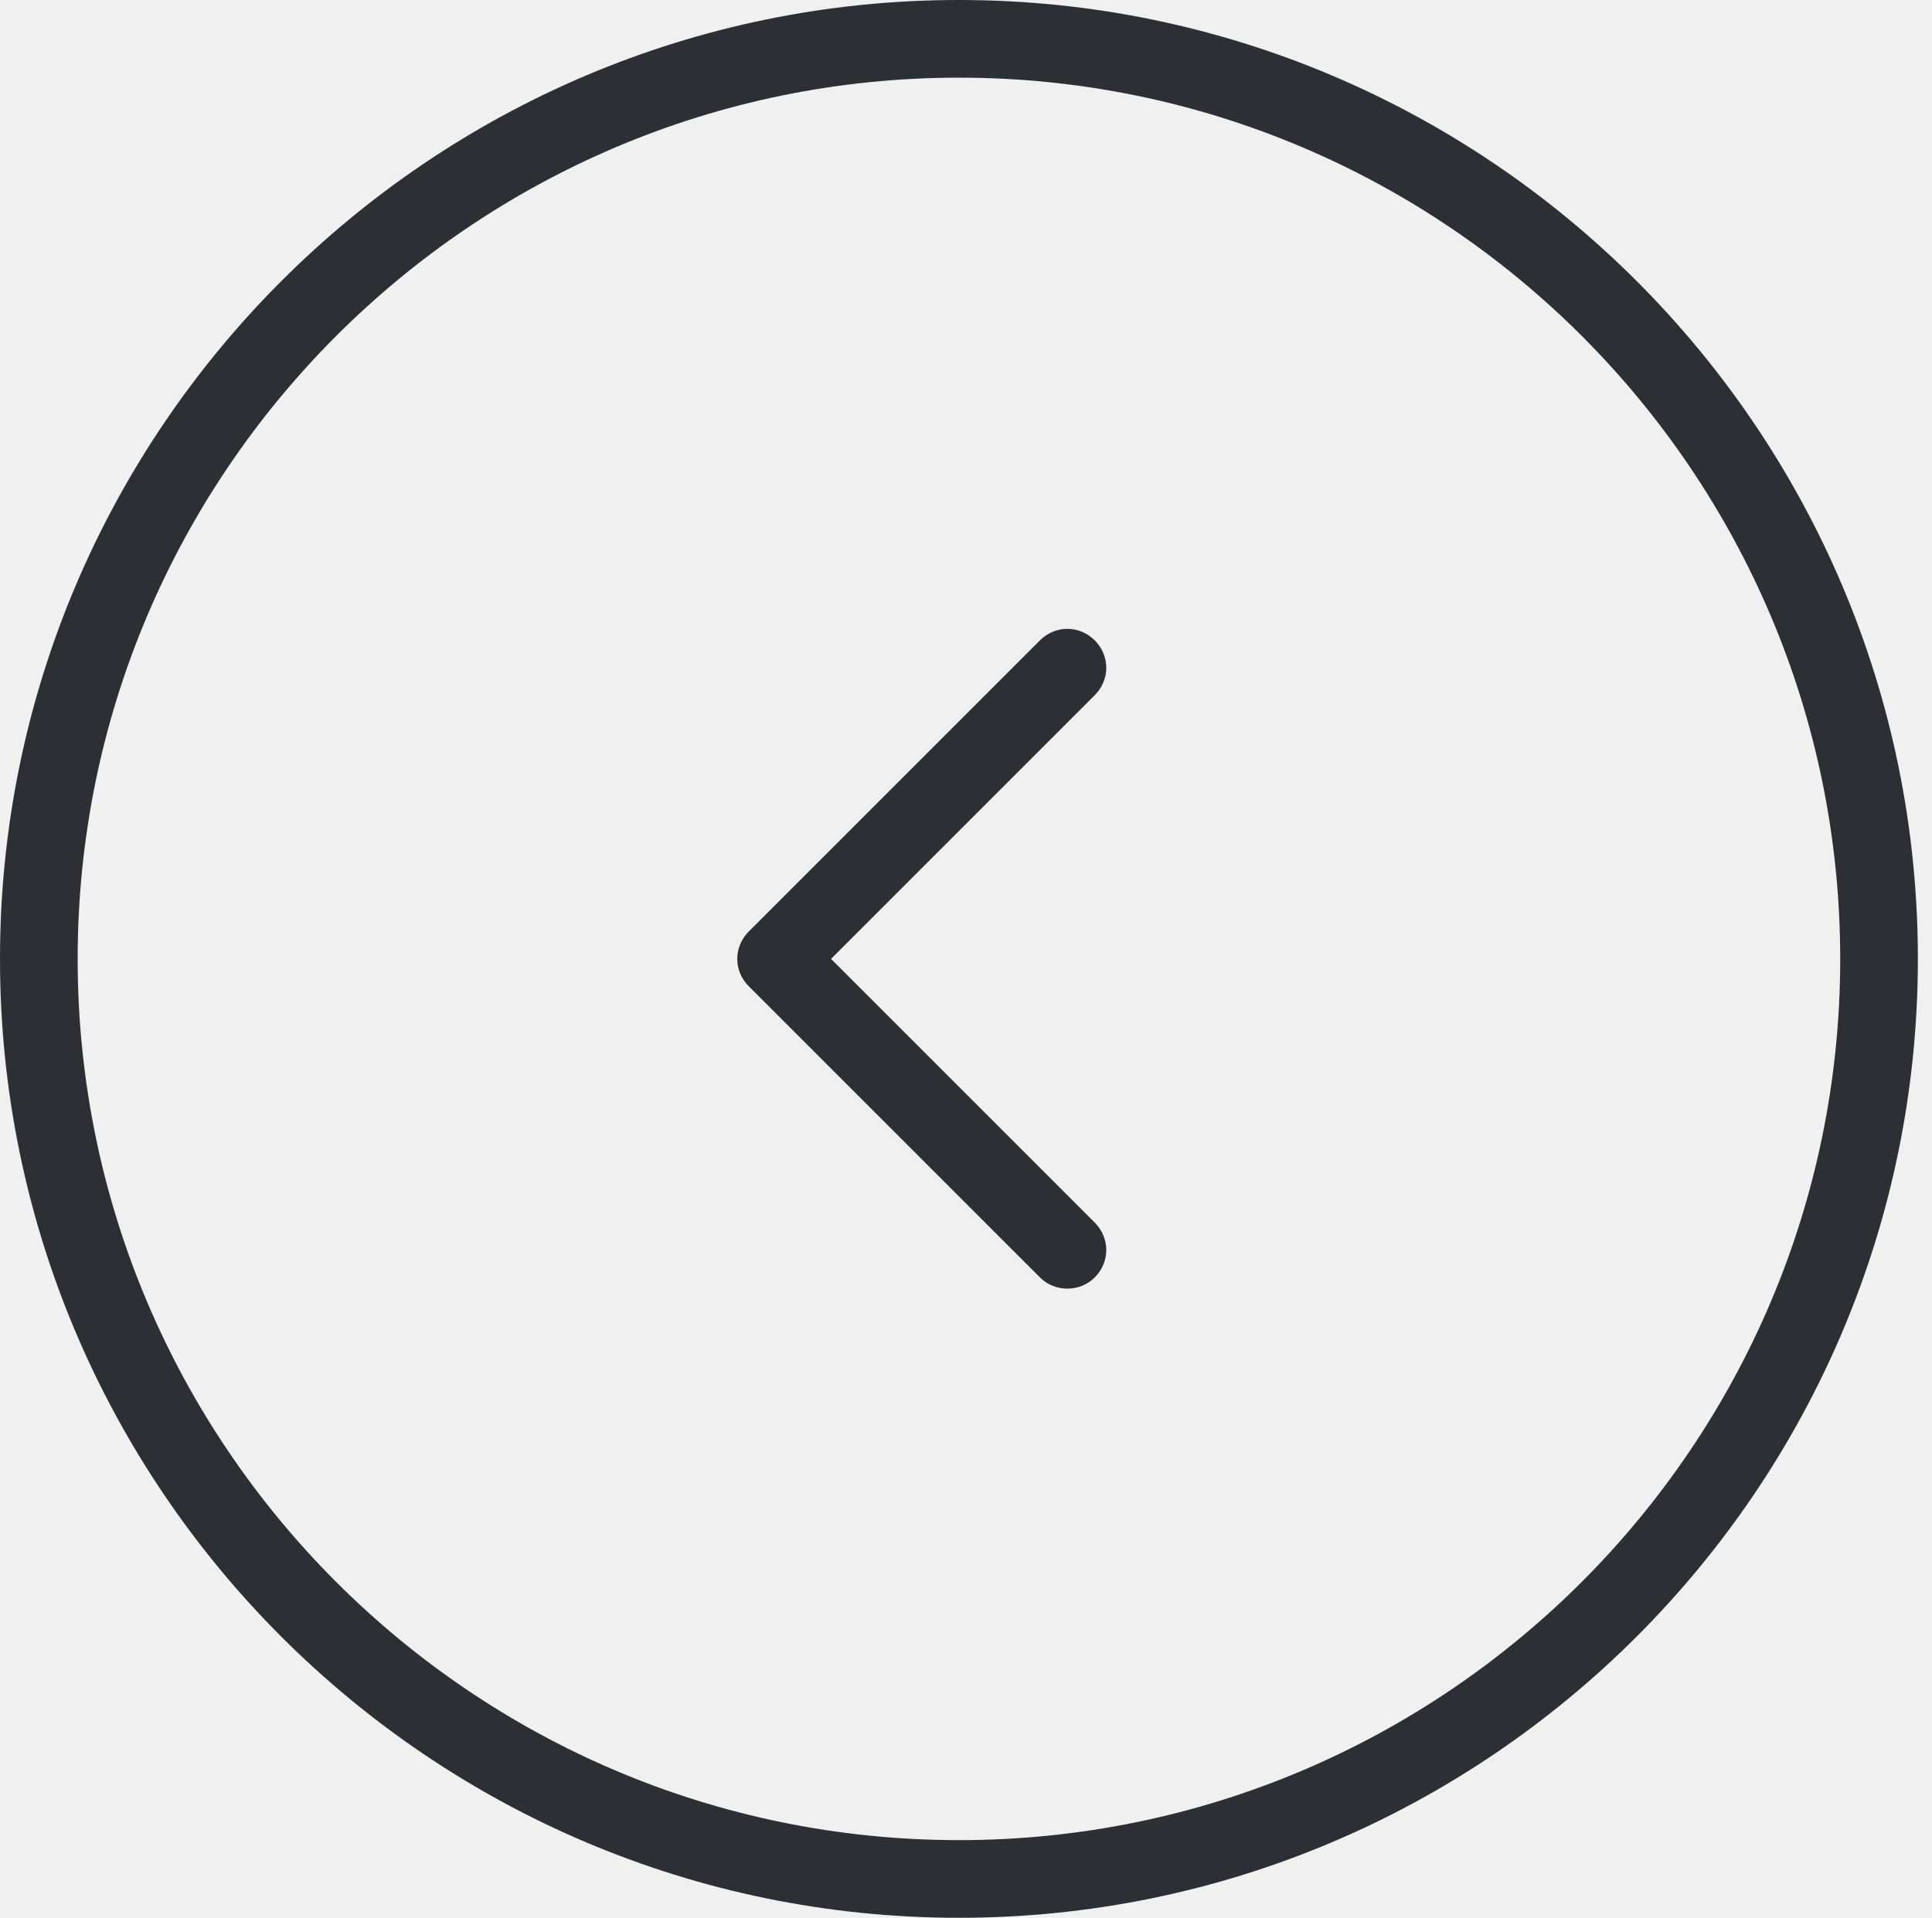
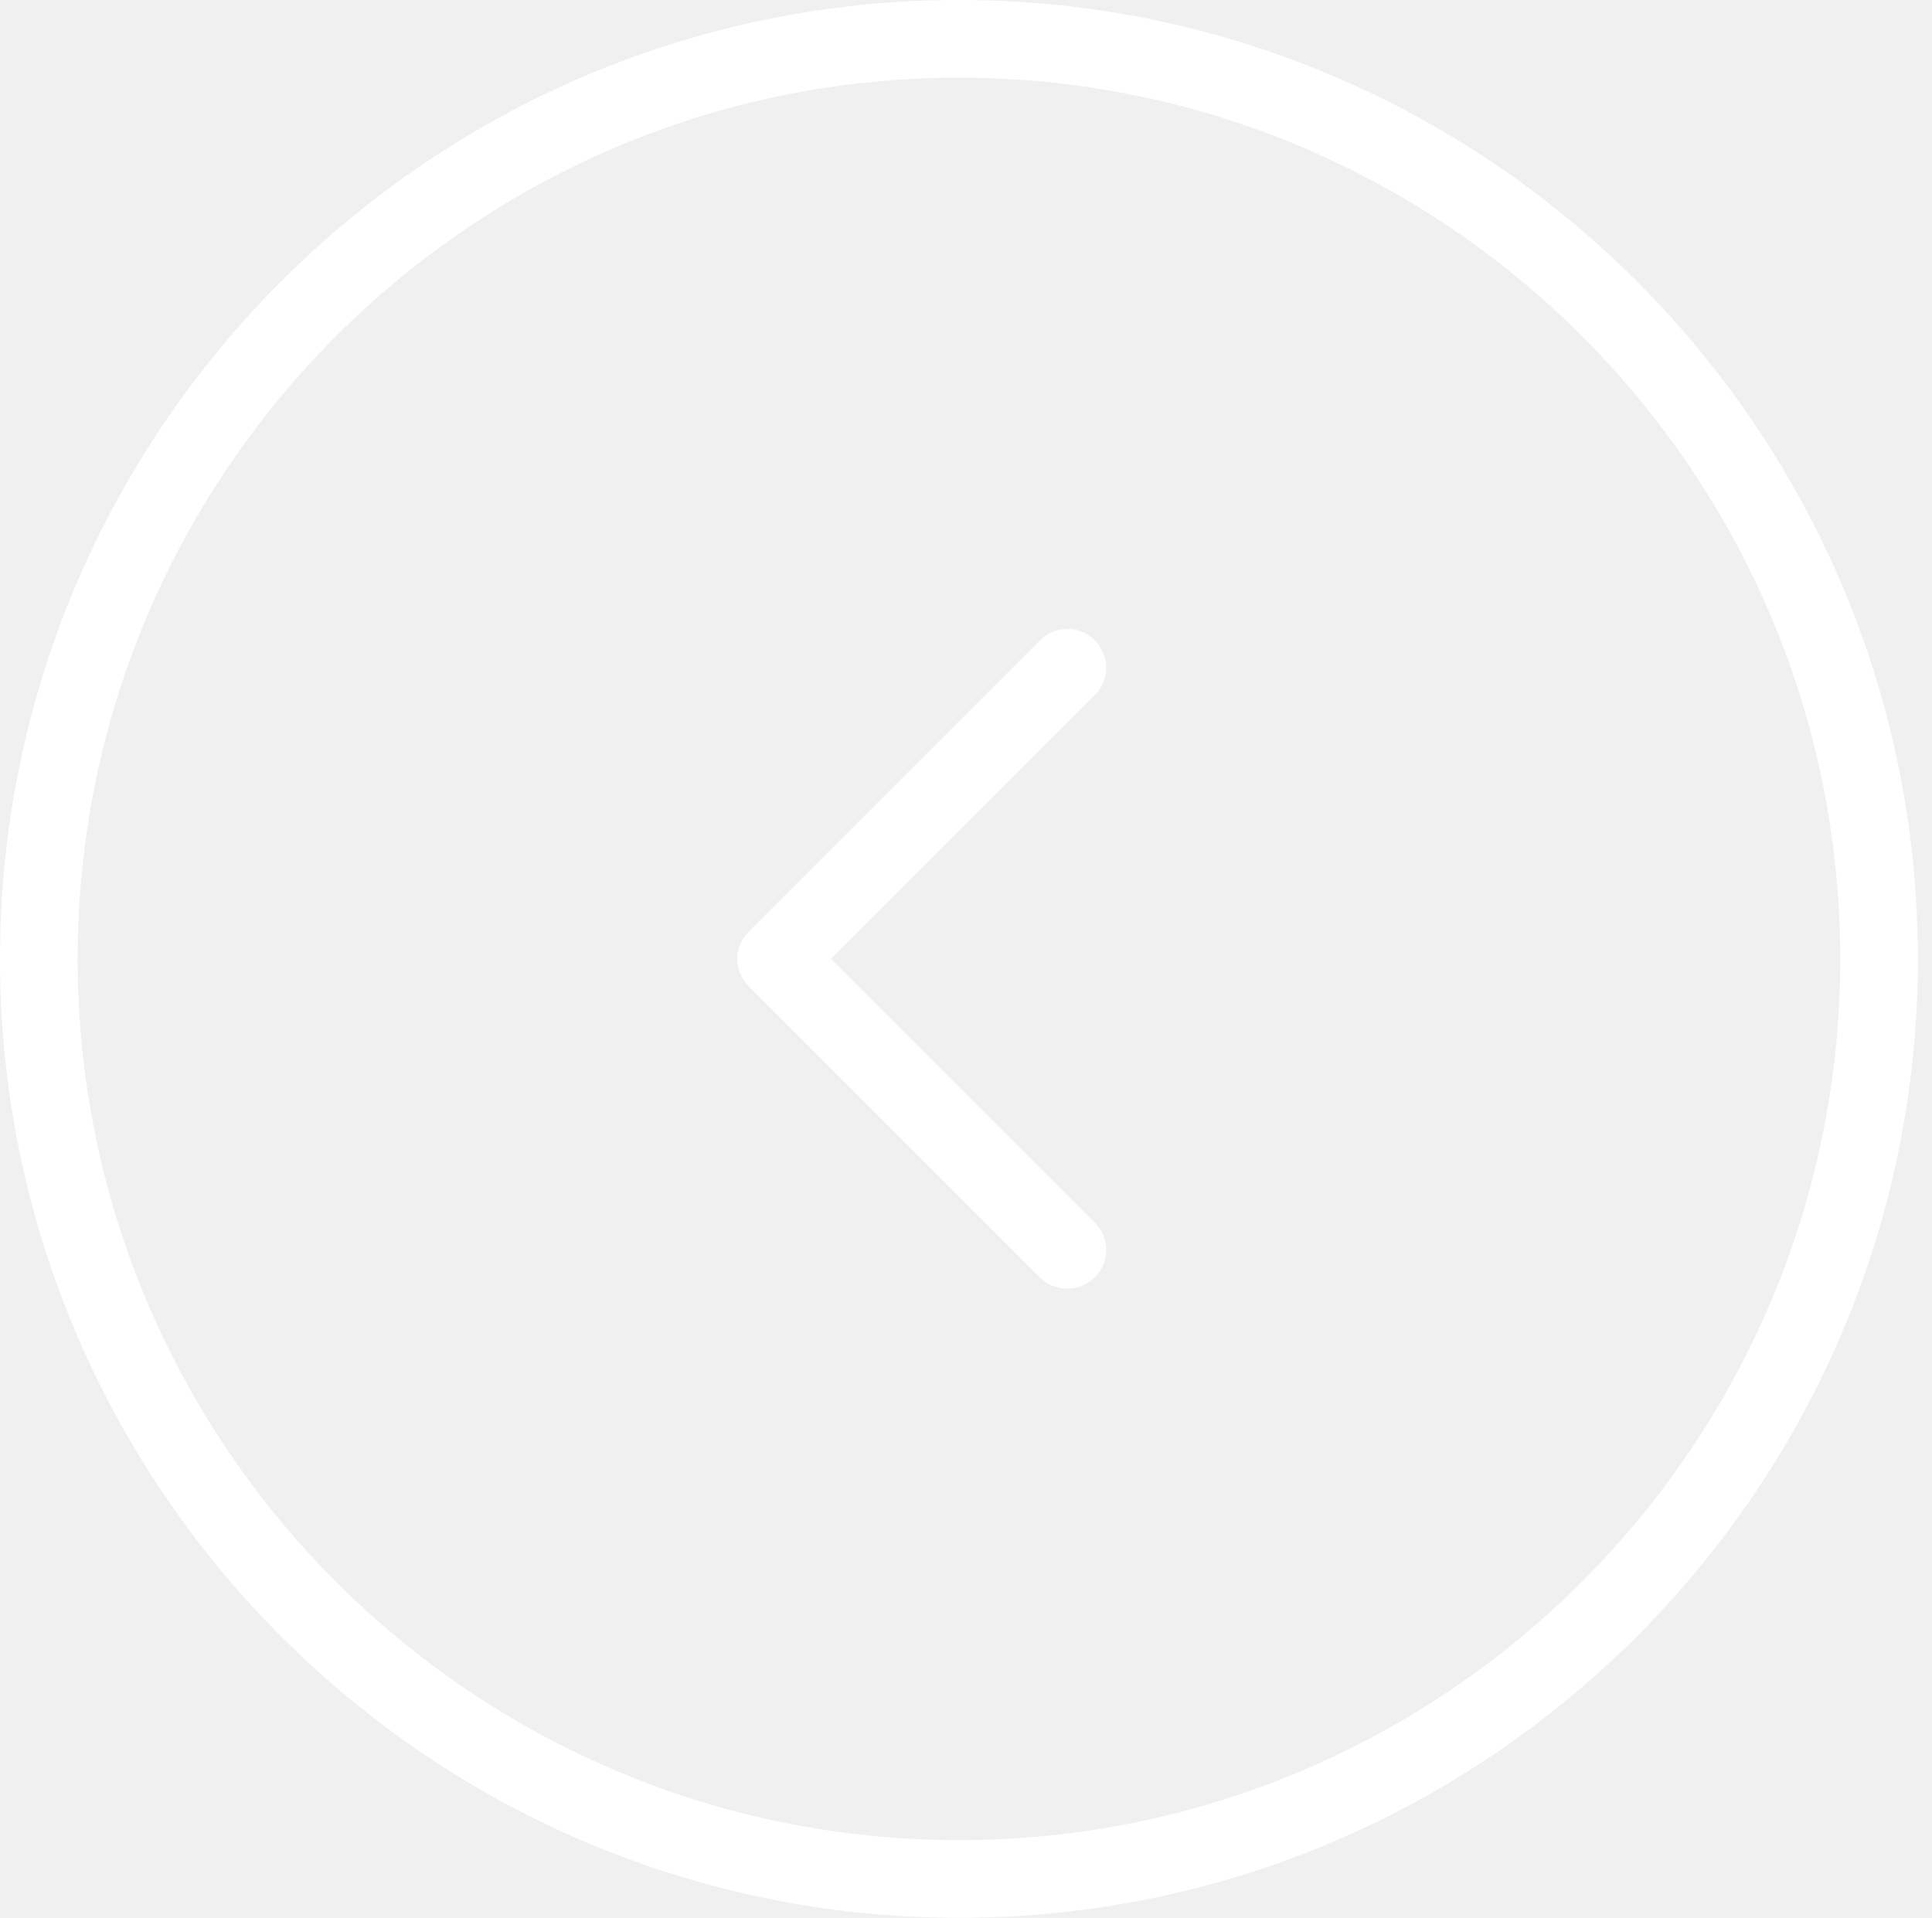
<svg xmlns="http://www.w3.org/2000/svg" xmlns:xlink="http://www.w3.org/1999/xlink" version="1.1" id="Capa_1" x="0px" y="0px" viewBox="0 0 465.2 461.8" style="enable-background:new 0 0 465.2 461.8;" xml:space="preserve">
  <style type="text/css">
- 	.st0{clip-path:url(#SVGID_2_);fill:#2C2F33;}
- 	.st1{clip-path:url(#SVGID_4_);fill:#2C2F33;}
+ 	.st0{clip-path:url(#SVGID_2_);fill:#FFFFFF;}
+ 	.st1{clip-path:url(#SVGID_4_);fill:#FFFFFF;}
</style>
  <g>
    <g>
-       <defs>
-         <rect id="SVGID_1_" y="0" width="461.8" height="461.8" />
-       </defs>
-       <clipPath id="SVGID_2_">
-         <use xlink:href="#SVGID_1_" style="overflow:visible;" />
-       </clipPath>
-       <path class="st0" d="M230.9,461.8c127.3,0,230.9-103.6,230.9-230.9C461.8,103.6,358.3,0,230.9,0C103.6,0,0,103.6,0,230.9    S103.6,461.8,230.9,461.8 M230.9,18.7c117.1,0,212.2,95.2,212.2,212.2S348,443.1,230.9,443.1c-117.1,0-212.2-95.2-212.2-212.2    S113.9,18.7,230.9,18.7" />
+       <g>
+         <defs>
+           <rect id="SVGID_1_" width="461.8" height="461.8" />
+         </defs>
+         <clipPath id="SVGID_2_">
+           <use xlink:href="#SVGID_1_" style="overflow:visible;" />
+         </clipPath>
+         <path class="st0" d="M230.9,461.8c127.3,0,230.9-103.6,230.9-230.9S358.3,0,230.9,0C103.6,0,0,103.6,0,230.9     S103.6,461.8,230.9,461.8 M230.9,18.7c117.1,0,212.2,95.2,212.2,212.2S348,443.1,230.9,443.1S18.7,347.9,18.7,230.9     S113.9,18.7,230.9,18.7" />
+       </g>
    </g>
    <g>
-       <defs>
-         <rect id="SVGID_3_" y="0" width="461.8" height="461.8" />
-       </defs>
-       <clipPath id="SVGID_4_">
-         <use xlink:href="#SVGID_3_" style="overflow:visible;" />
-       </clipPath>
-       <path class="st1" d="M250.4,307.6c1.8,1.8,4.2,2.7,6.6,2.7s4.8-0.9,6.6-2.7c3.7-3.7,3.7-9.5,0-13.2l-63.5-63.5l63.5-63.5    c3.7-3.7,3.7-9.5,0-13.2c-3.7-3.7-9.5-3.7-13.2,0l-70.1,70.1c-3.7,3.7-3.7,9.5,0,13.2L250.4,307.6z" />
+       <g>
+         <defs>
+           <rect id="SVGID_3_" width="461.8" height="461.8" />
+         </defs>
+         <clipPath id="SVGID_4_">
+           <use xlink:href="#SVGID_3_" style="overflow:visible;" />
+         </clipPath>
+         <path class="st1" d="M250.4,307.6c1.8,1.8,4.2,2.7,6.6,2.7c2.4,0,4.8-0.9,6.6-2.7c3.7-3.7,3.7-9.5,0-13.2l-63.5-63.5l63.5-63.5     c3.7-3.7,3.7-9.5,0-13.2s-9.5-3.7-13.2,0l-70.1,70.1c-3.7,3.7-3.7,9.5,0,13.2L250.4,307.6z" />
+       </g>
    </g>
  </g>
</svg>
